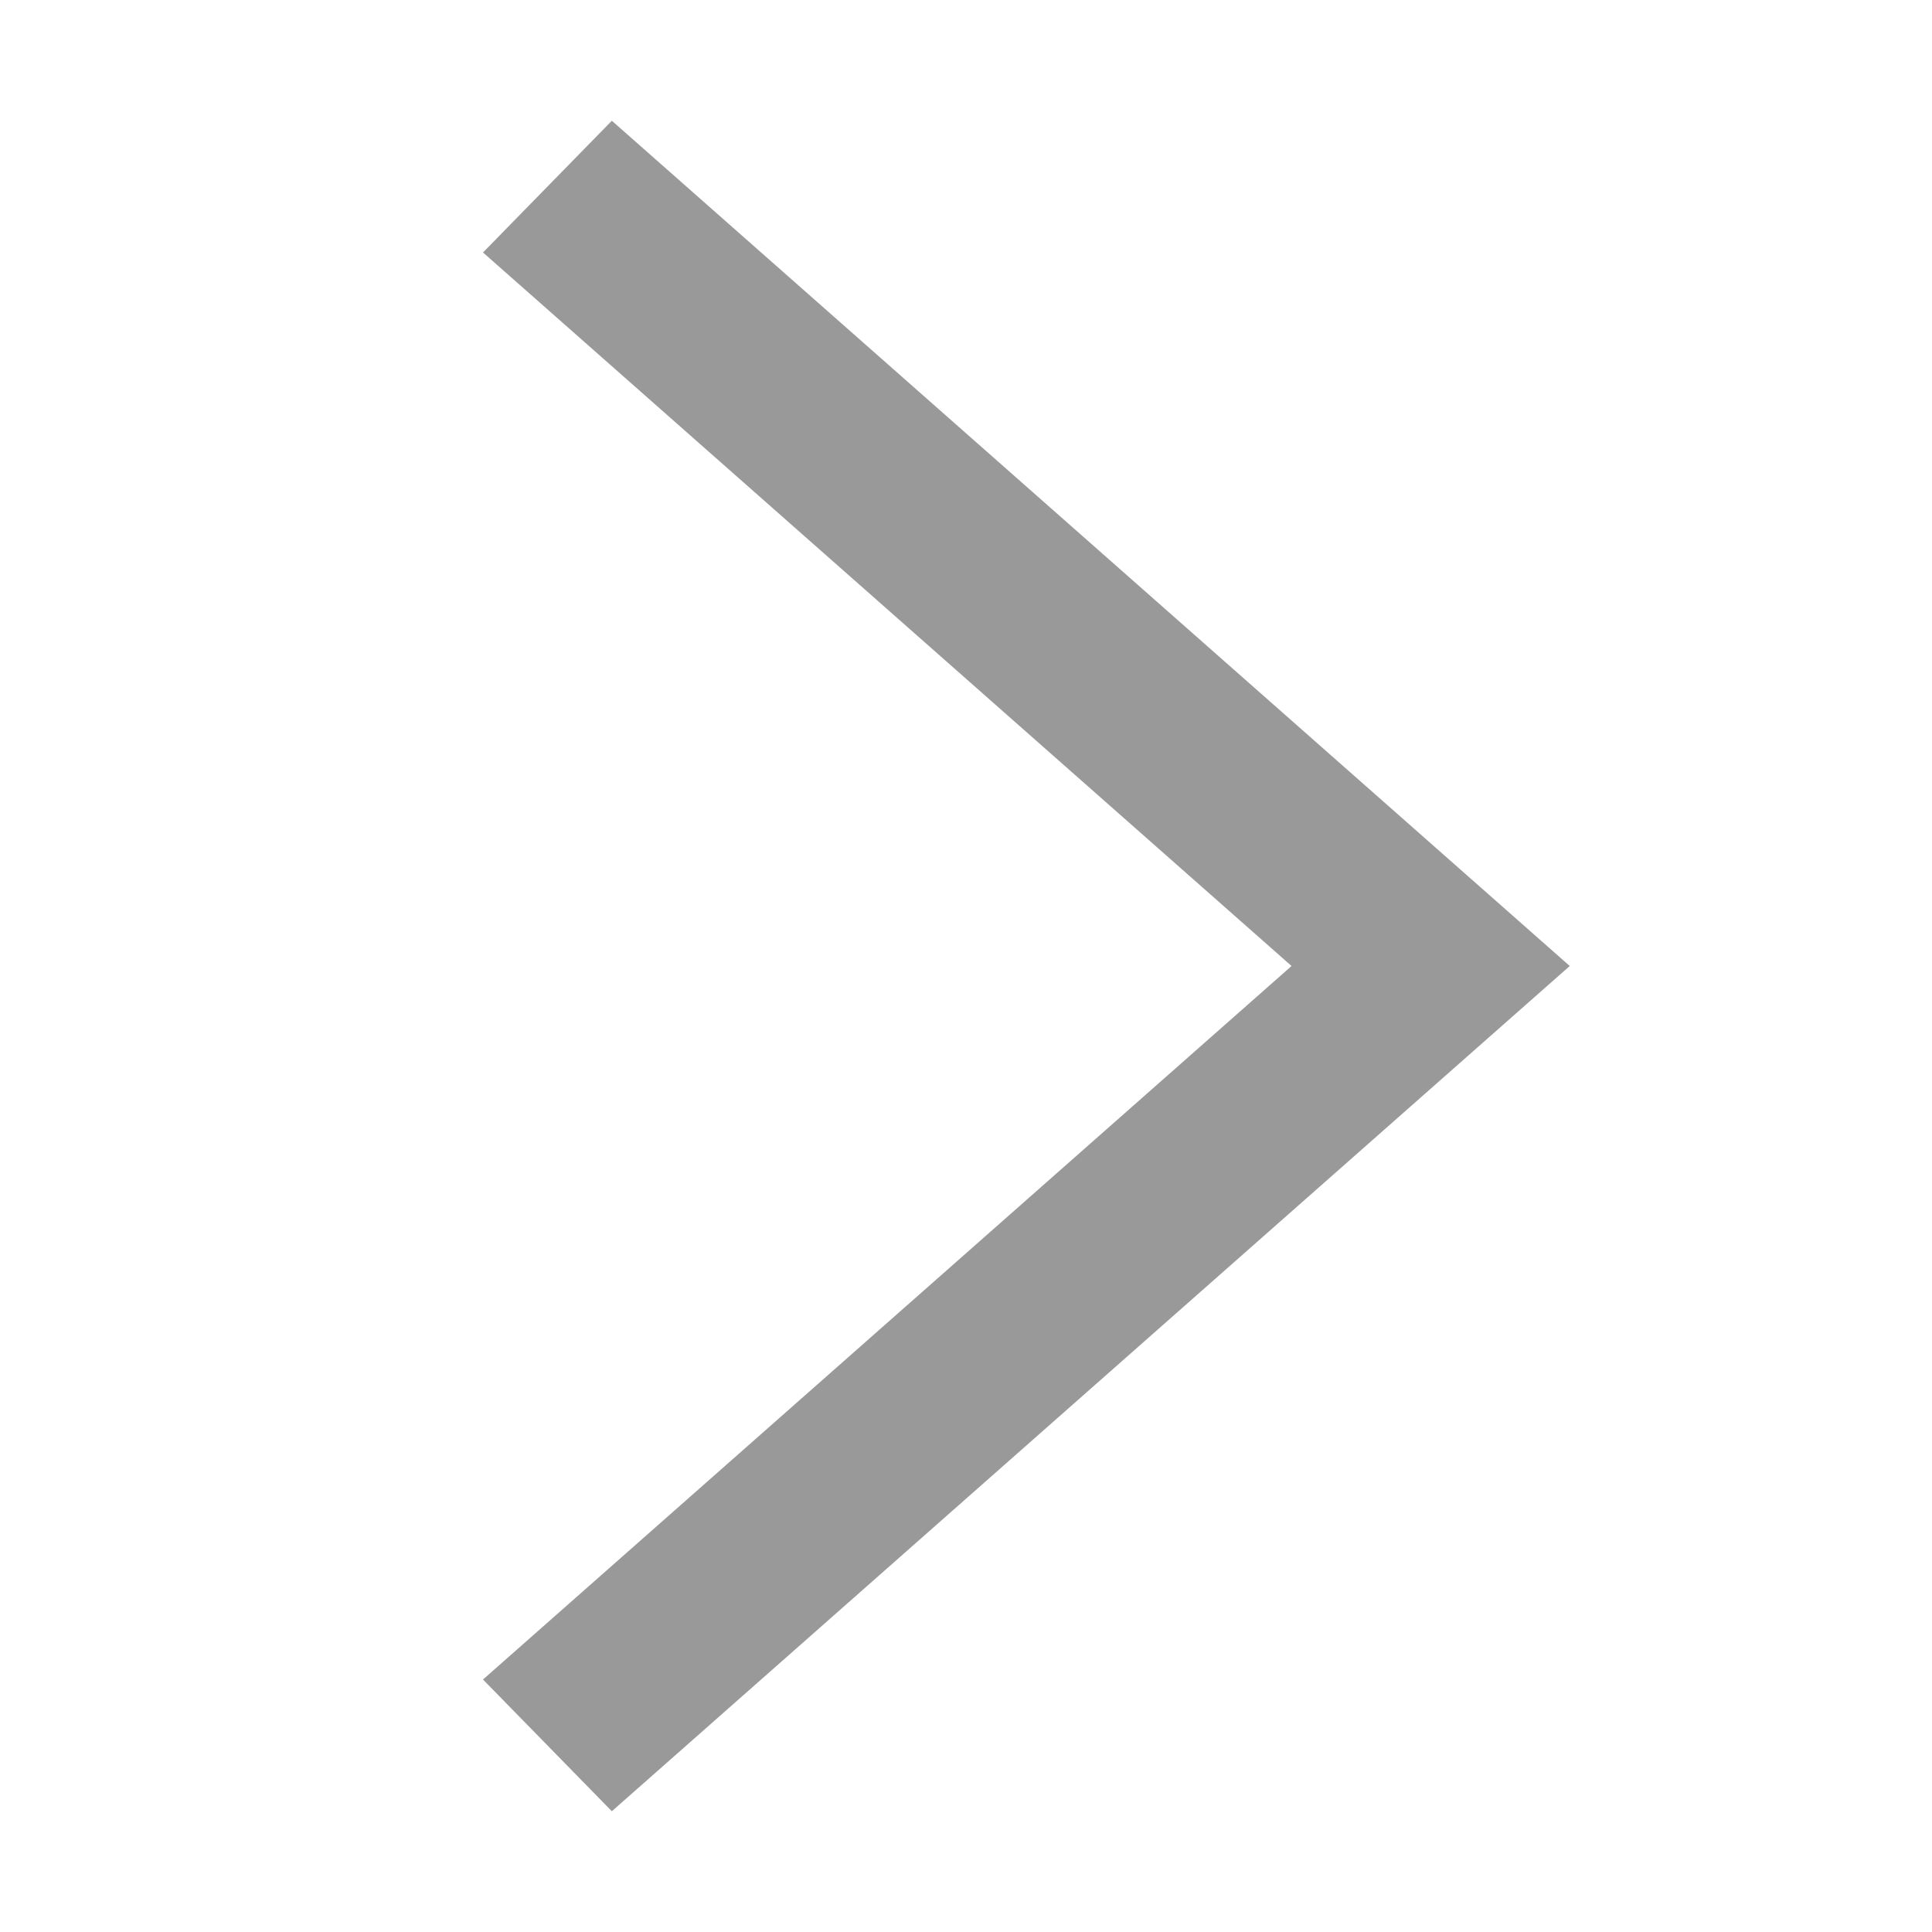
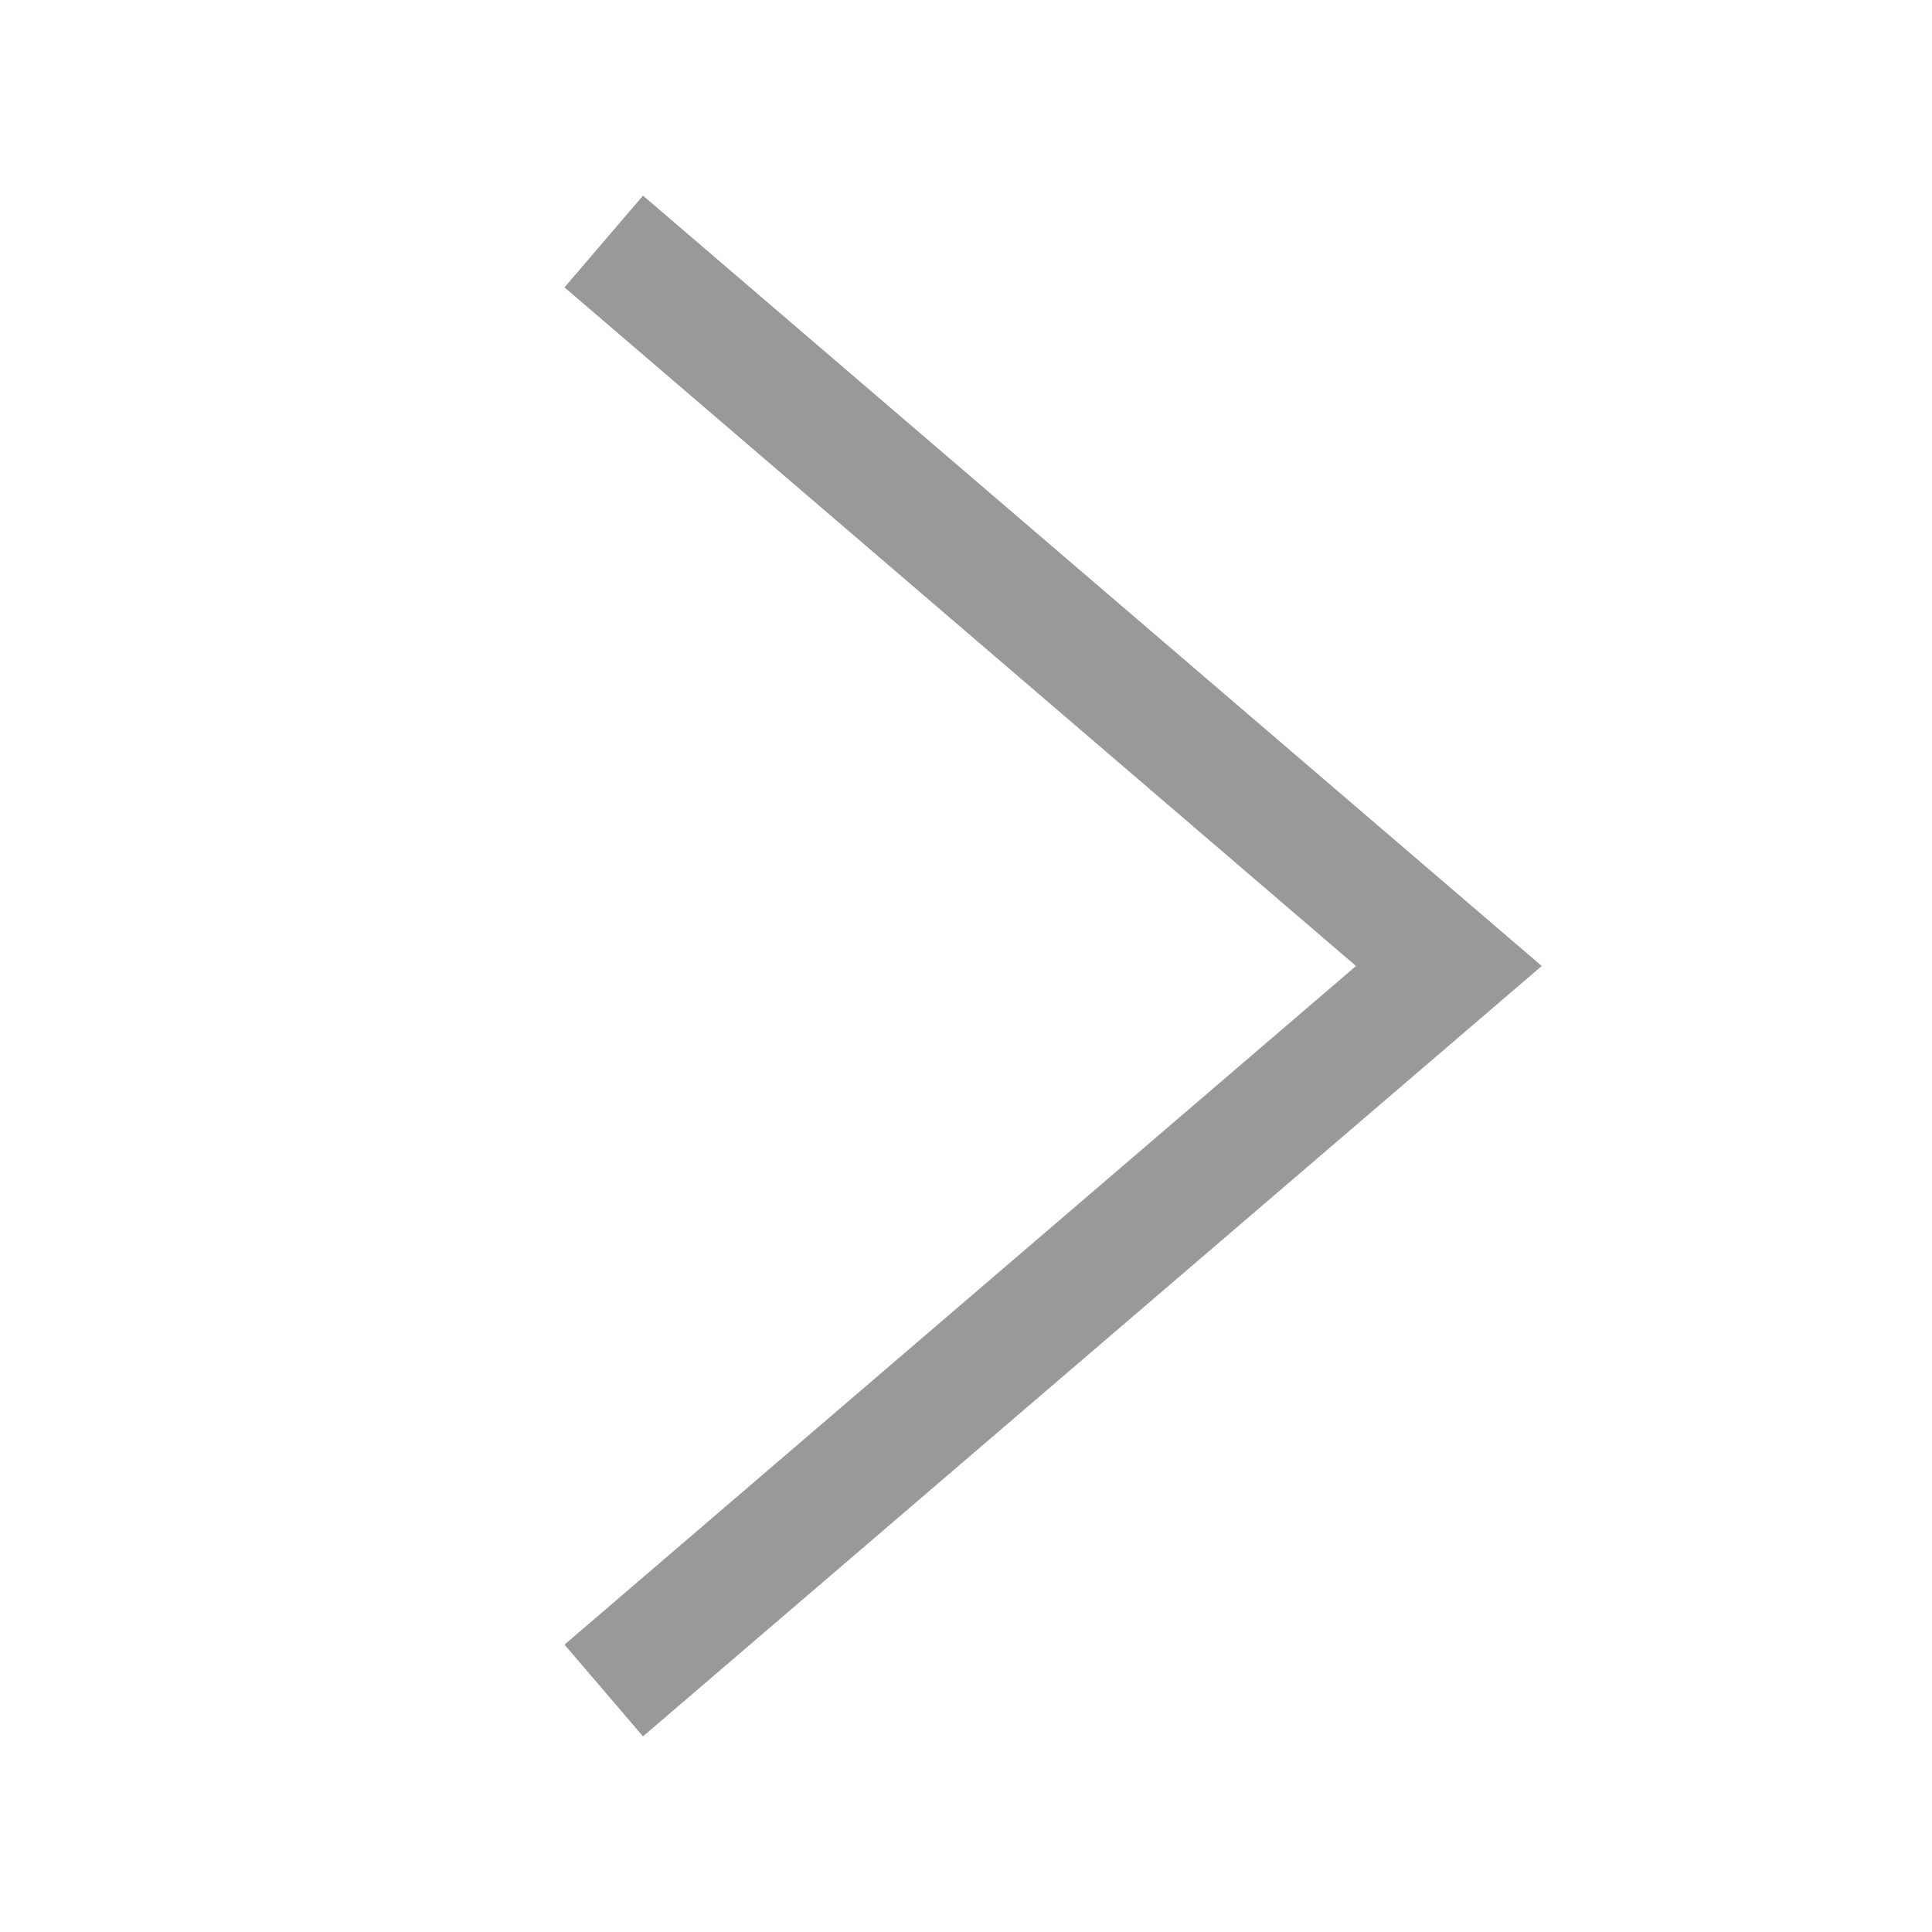
- <svg xmlns="http://www.w3.org/2000/svg" width="16" height="16">
+ <svg xmlns="http://www.w3.org/2000/svg" width="16" height="16" viewBox="0 0 16 16">
  <g fill="none" fill-rule="evenodd">
    <path d="M0 0h16v16H0z" />
-     <path fill="#999" d="M4 2.091 5.067 1 13 8l-7.933 7L4 13.909 10.696 8z" />
+     <path fill="#999" d="m4.675 2.38.65-.76L12.768 8l-7.443 6.38-.65-.76L11.23 8z" />
  </g>
</svg>
